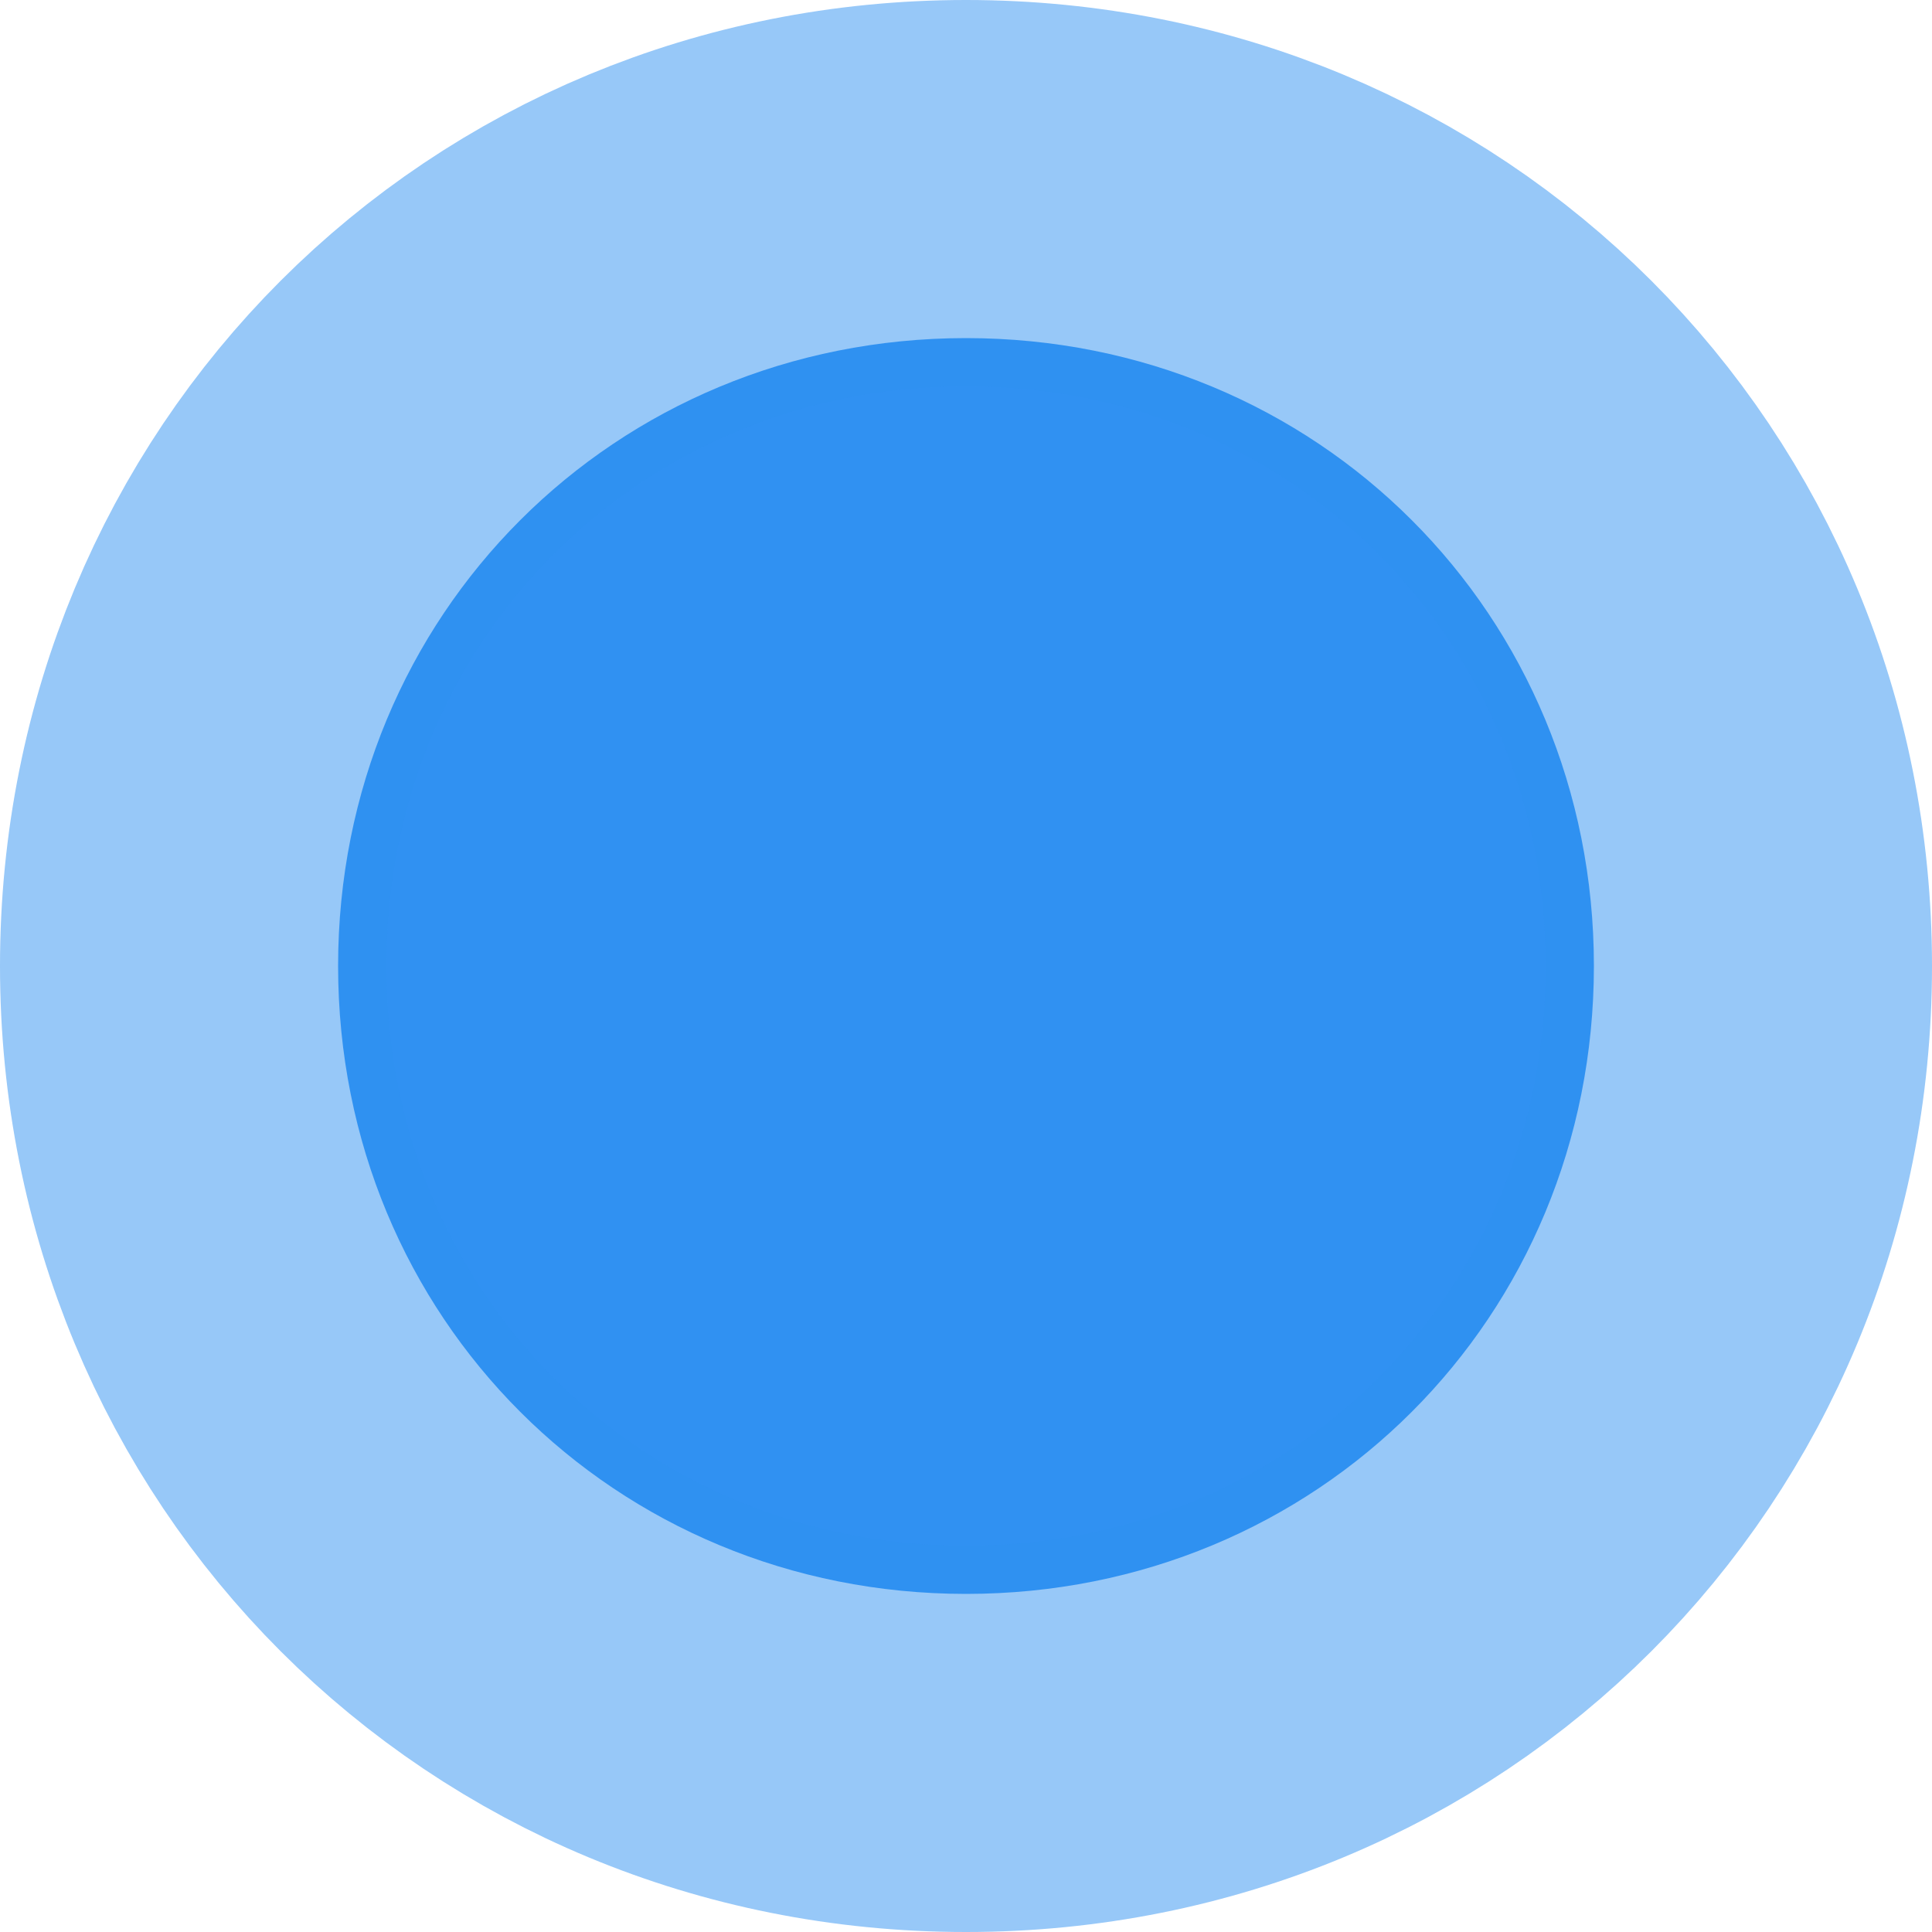
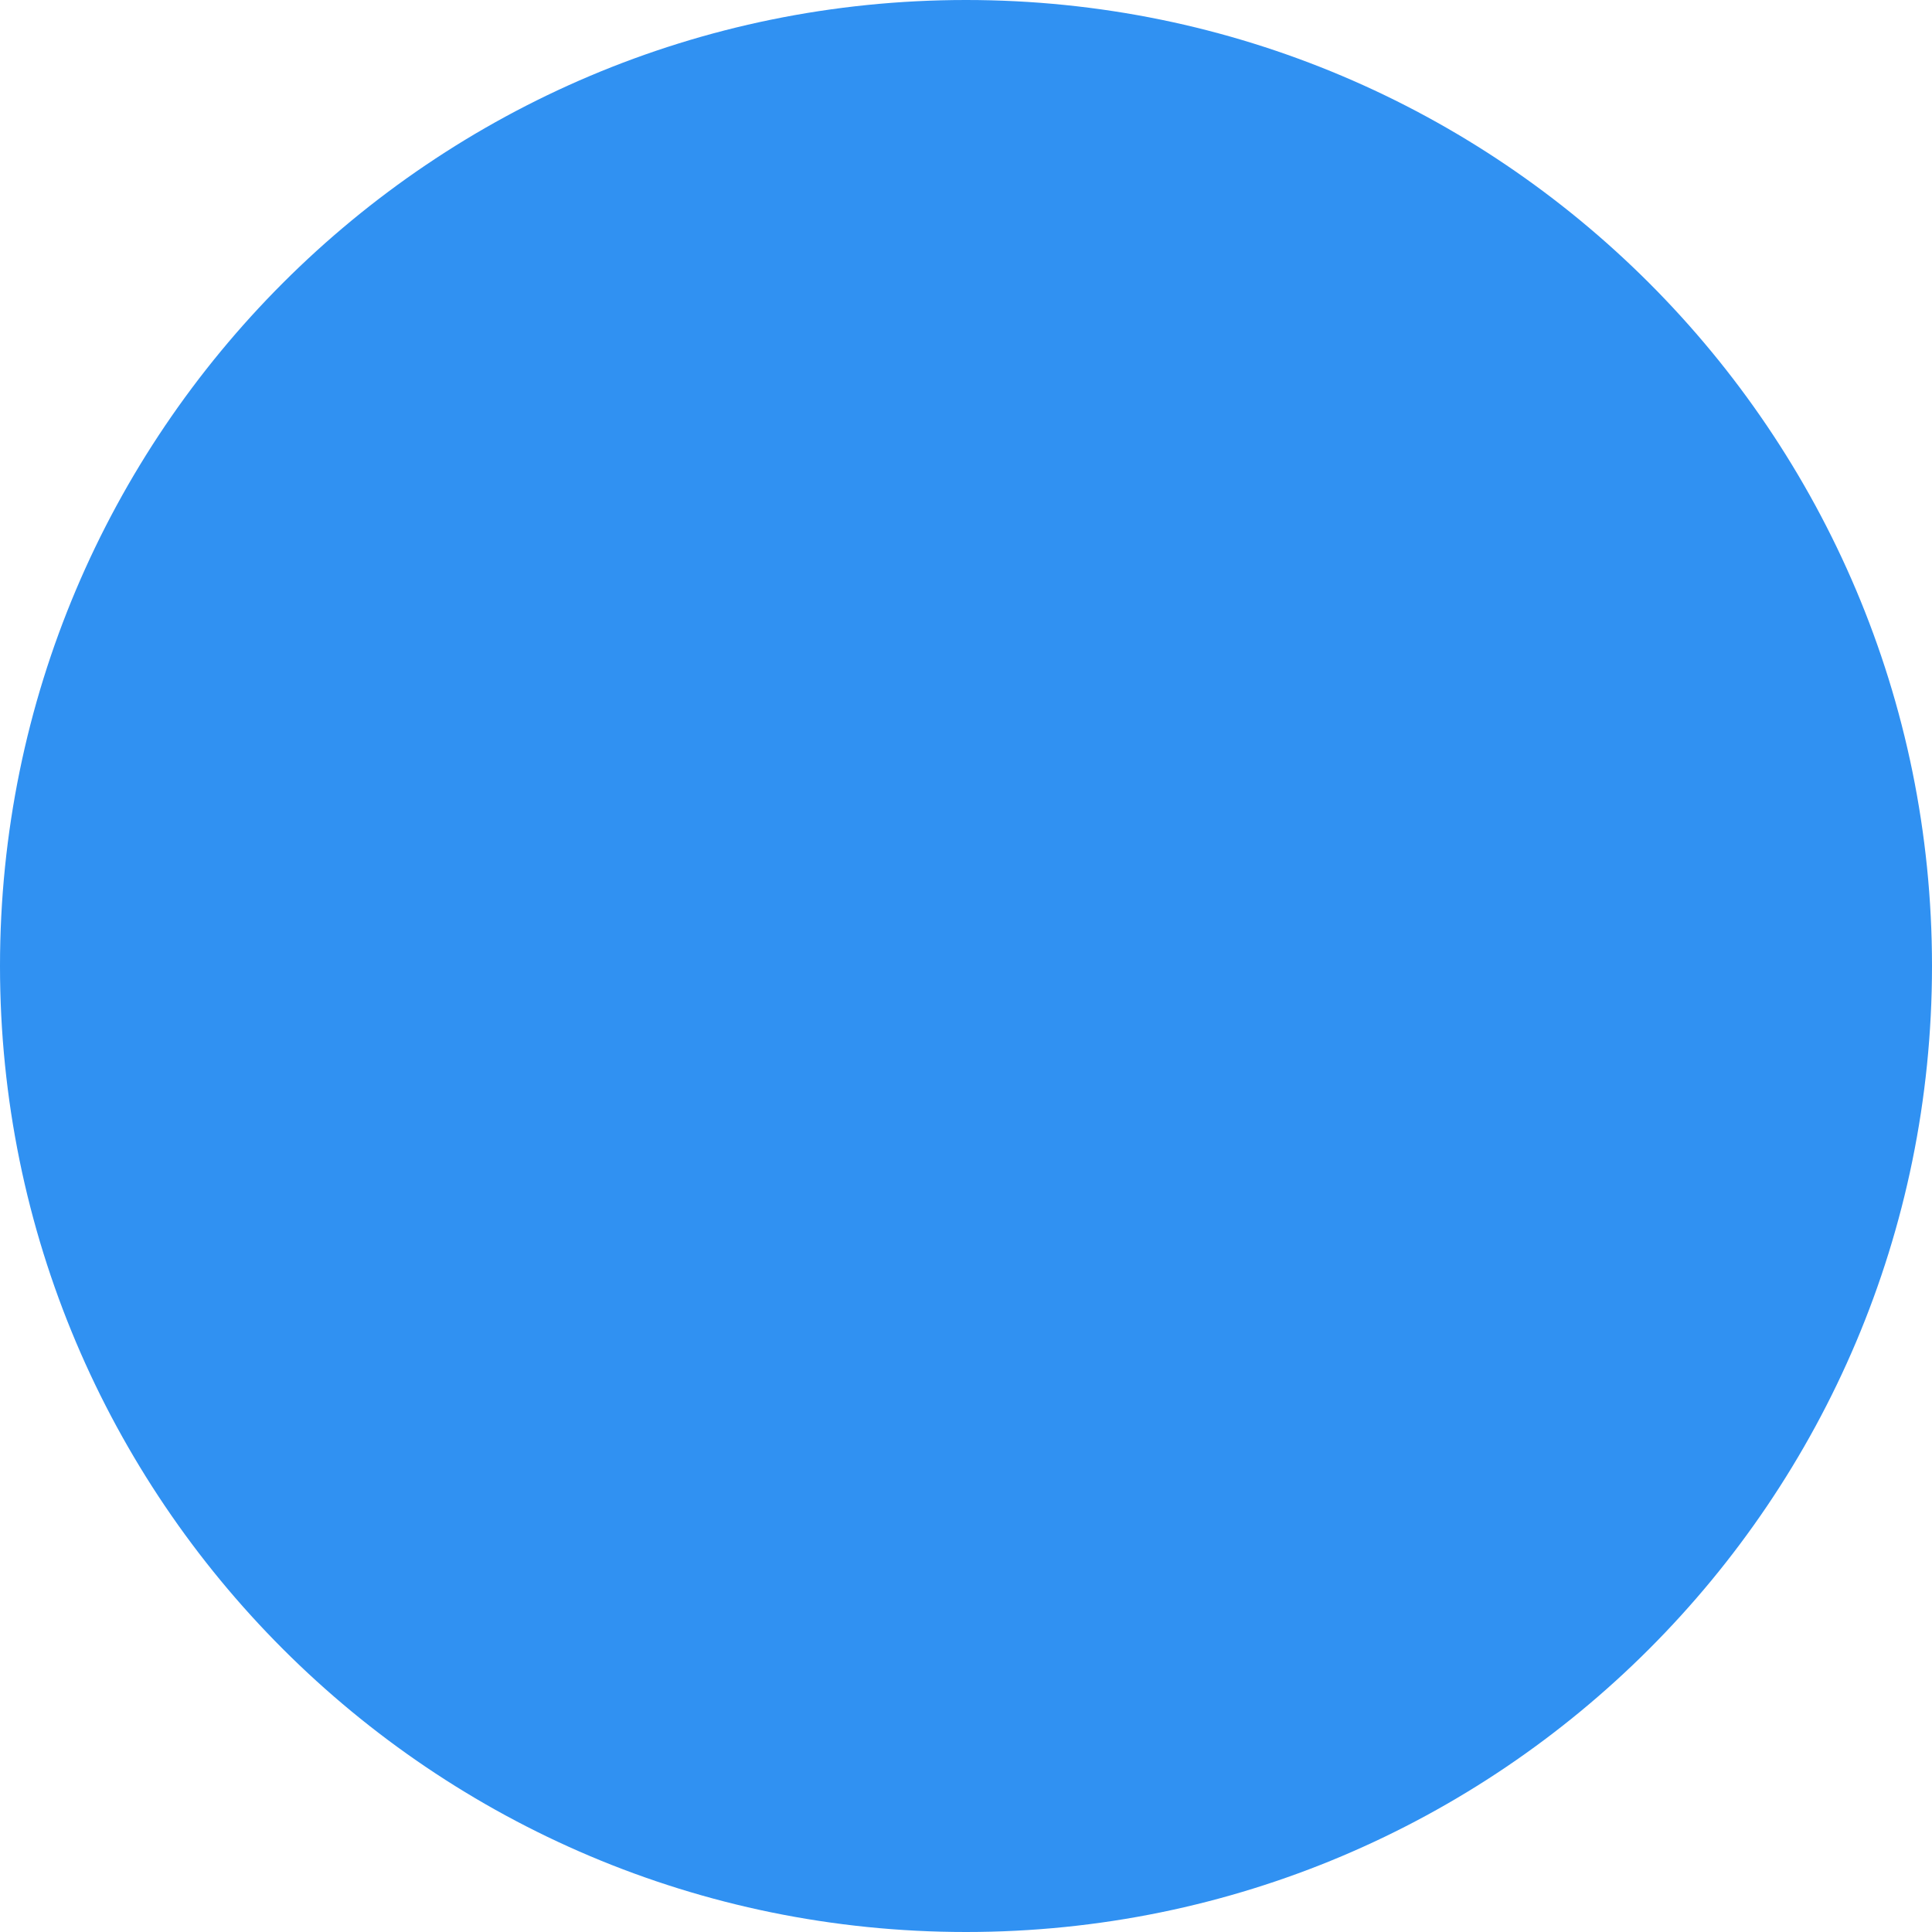
- <svg xmlns="http://www.w3.org/2000/svg" version="1.1" width="20px" height="20px">
-   <g transform="matrix(1 0 0 1 -325 -2158 )">
-     <path d="M 335 2161.5  C 338.64 2161.5  341.5 2164.36  341.5 2168  C 341.5 2171.64  338.64 2174.5  335 2174.5  C 331.36 2174.5  328.5 2171.64  328.5 2168  C 328.5 2164.36  331.36 2161.5  335 2161.5  Z " fill-rule="nonzero" fill="#3091f2" stroke="none" />
-     <path d="M 335 2160  C 339.48 2160  343 2163.52  343 2168  C 343 2172.48  339.48 2176  335 2176  C 330.52 2176  327 2172.48  327 2168  C 327 2163.52  330.52 2160  335 2160  Z " stroke-width="4" stroke="#3091f2" fill="none" stroke-opacity="0.498" />
+ <svg xmlns="http://www.w3.org/2000/svg" version="1.1" width="120px" height="120px">
+   <g transform="matrix(1 0 0 1 -1010 -1430 )">
+     <path d="M 1070 1430  C 1103.137 1430  1130 1456.863  1130 1490  C 1130 1523.137  1103.137 1550  1070 1550  C 1036.863 1550  1010 1523.137  1010 1490  C 1010 1456.863  1036.863 1430  1070 1430  L 1070 1490  L 1070 1430  Z " fill-rule="nonzero" fill="#3091f2" stroke="none" />
  </g>
</svg>
